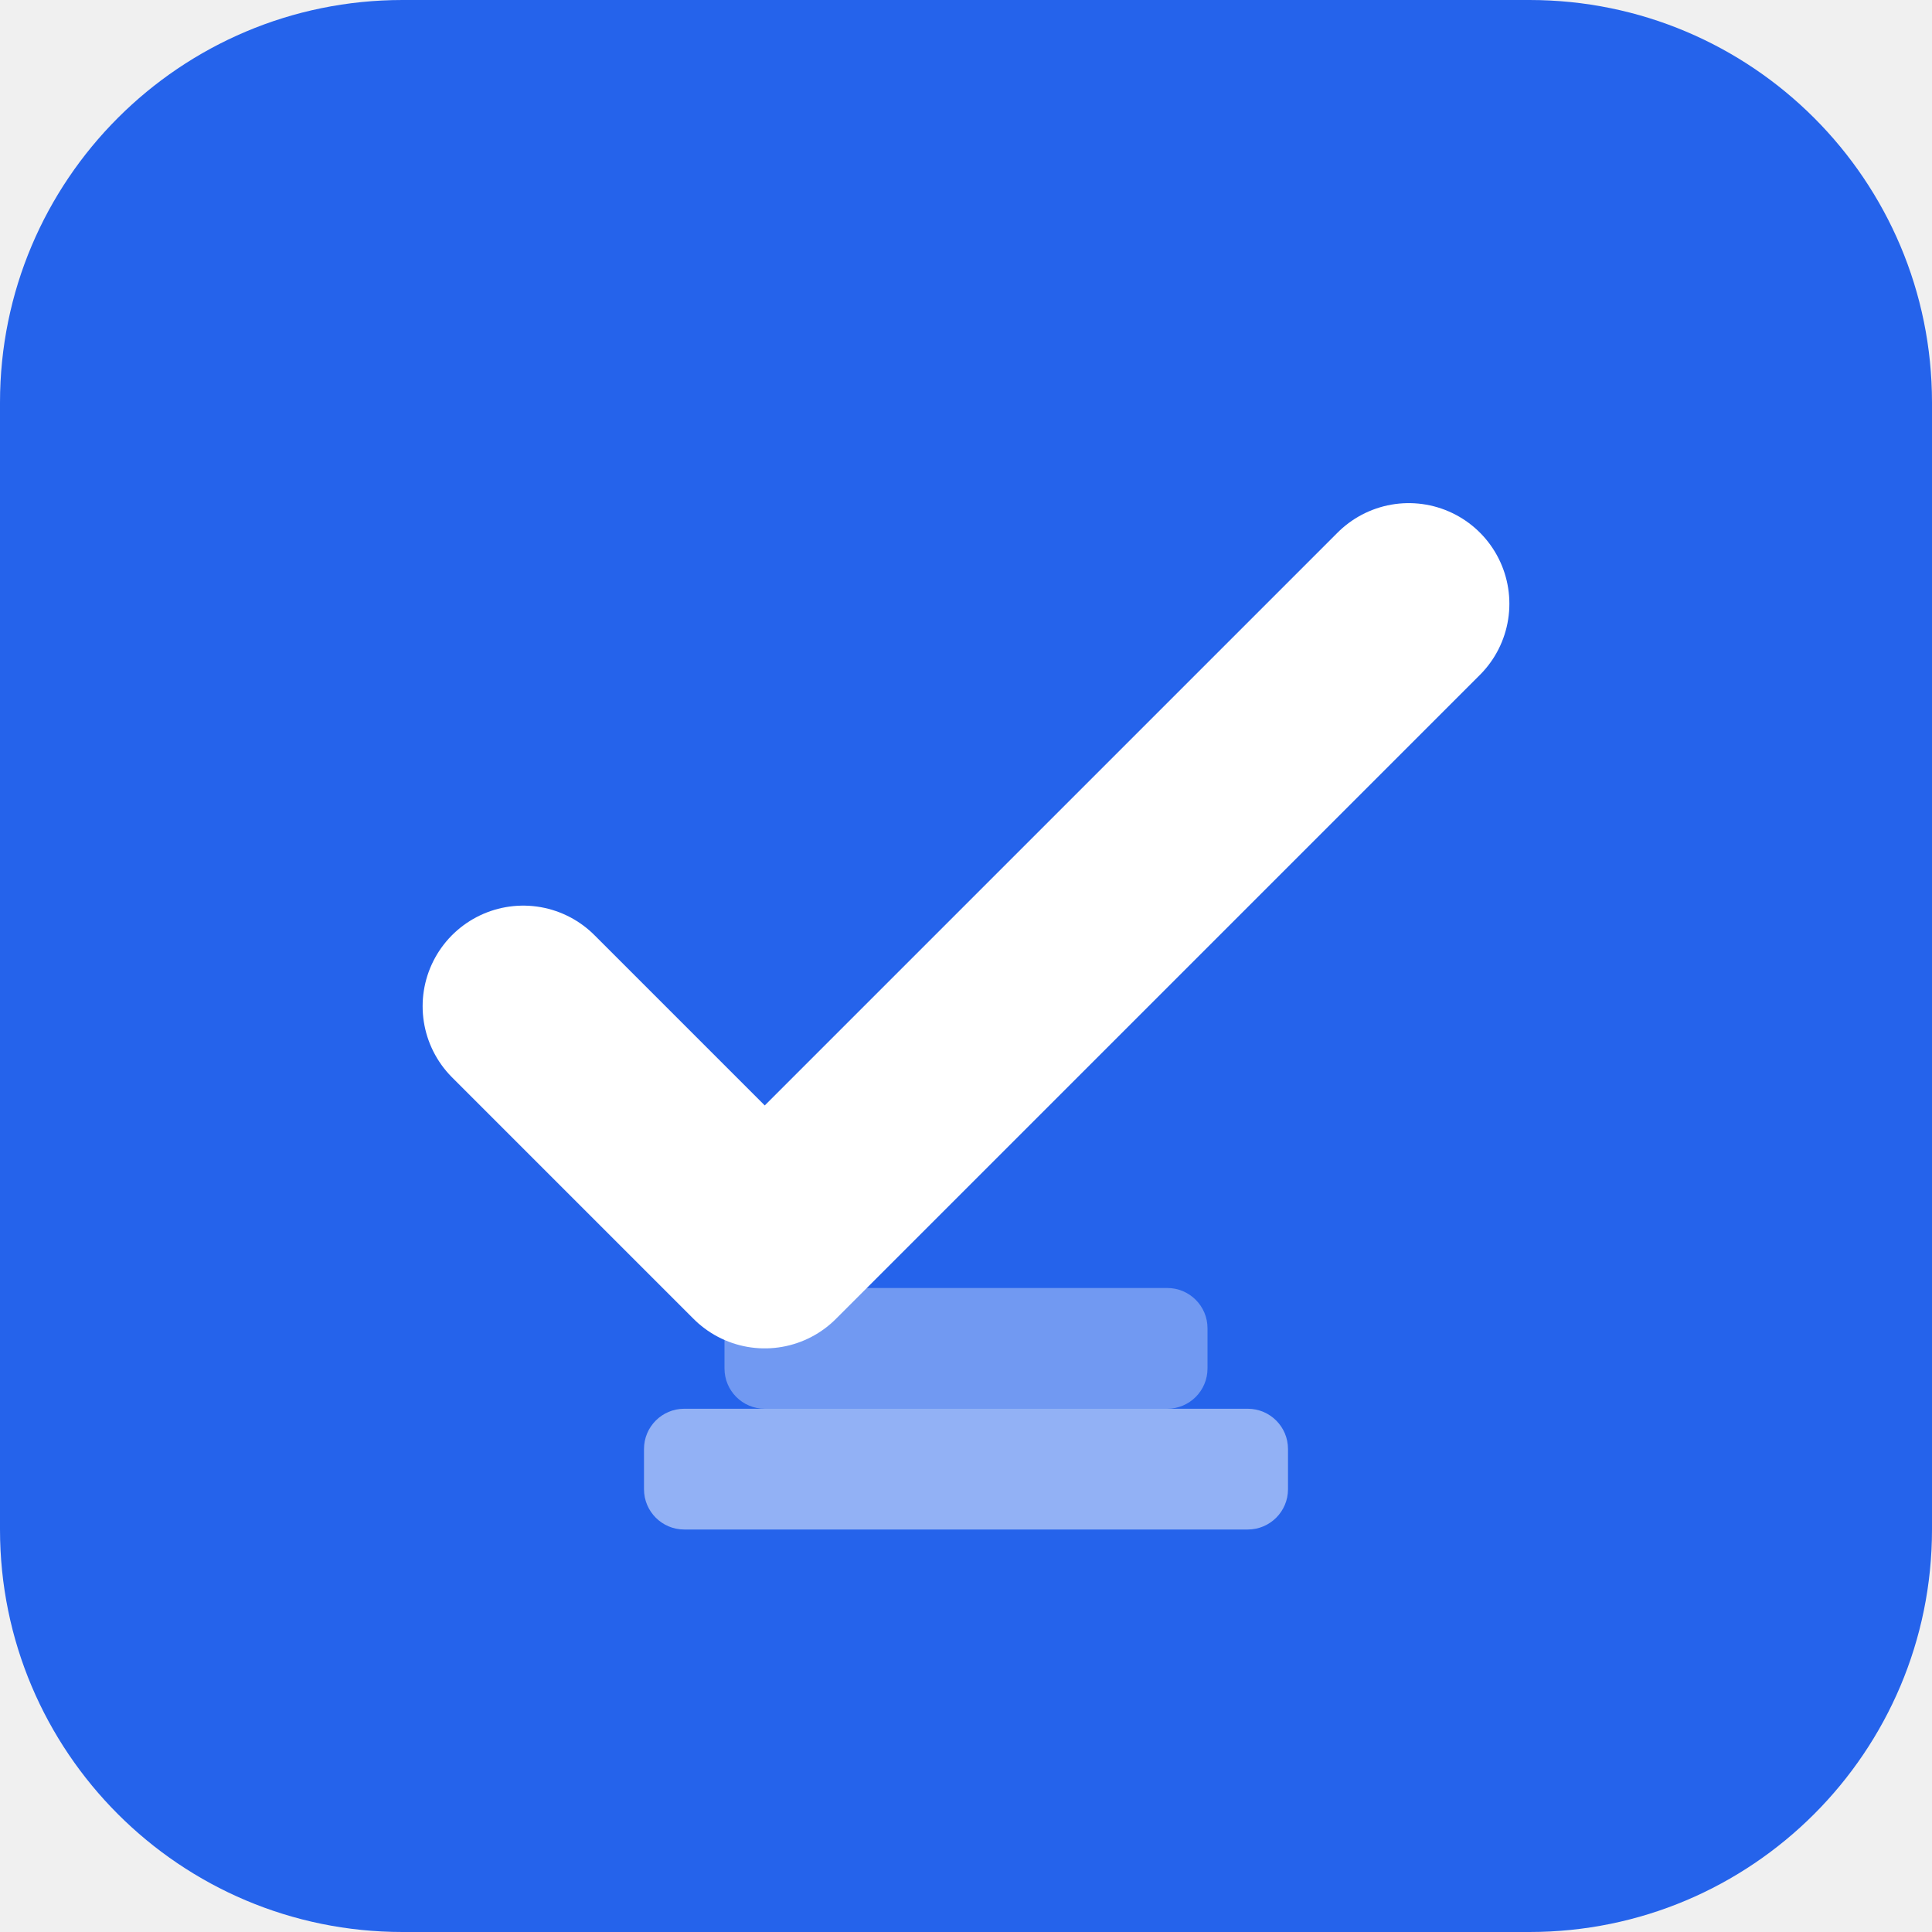
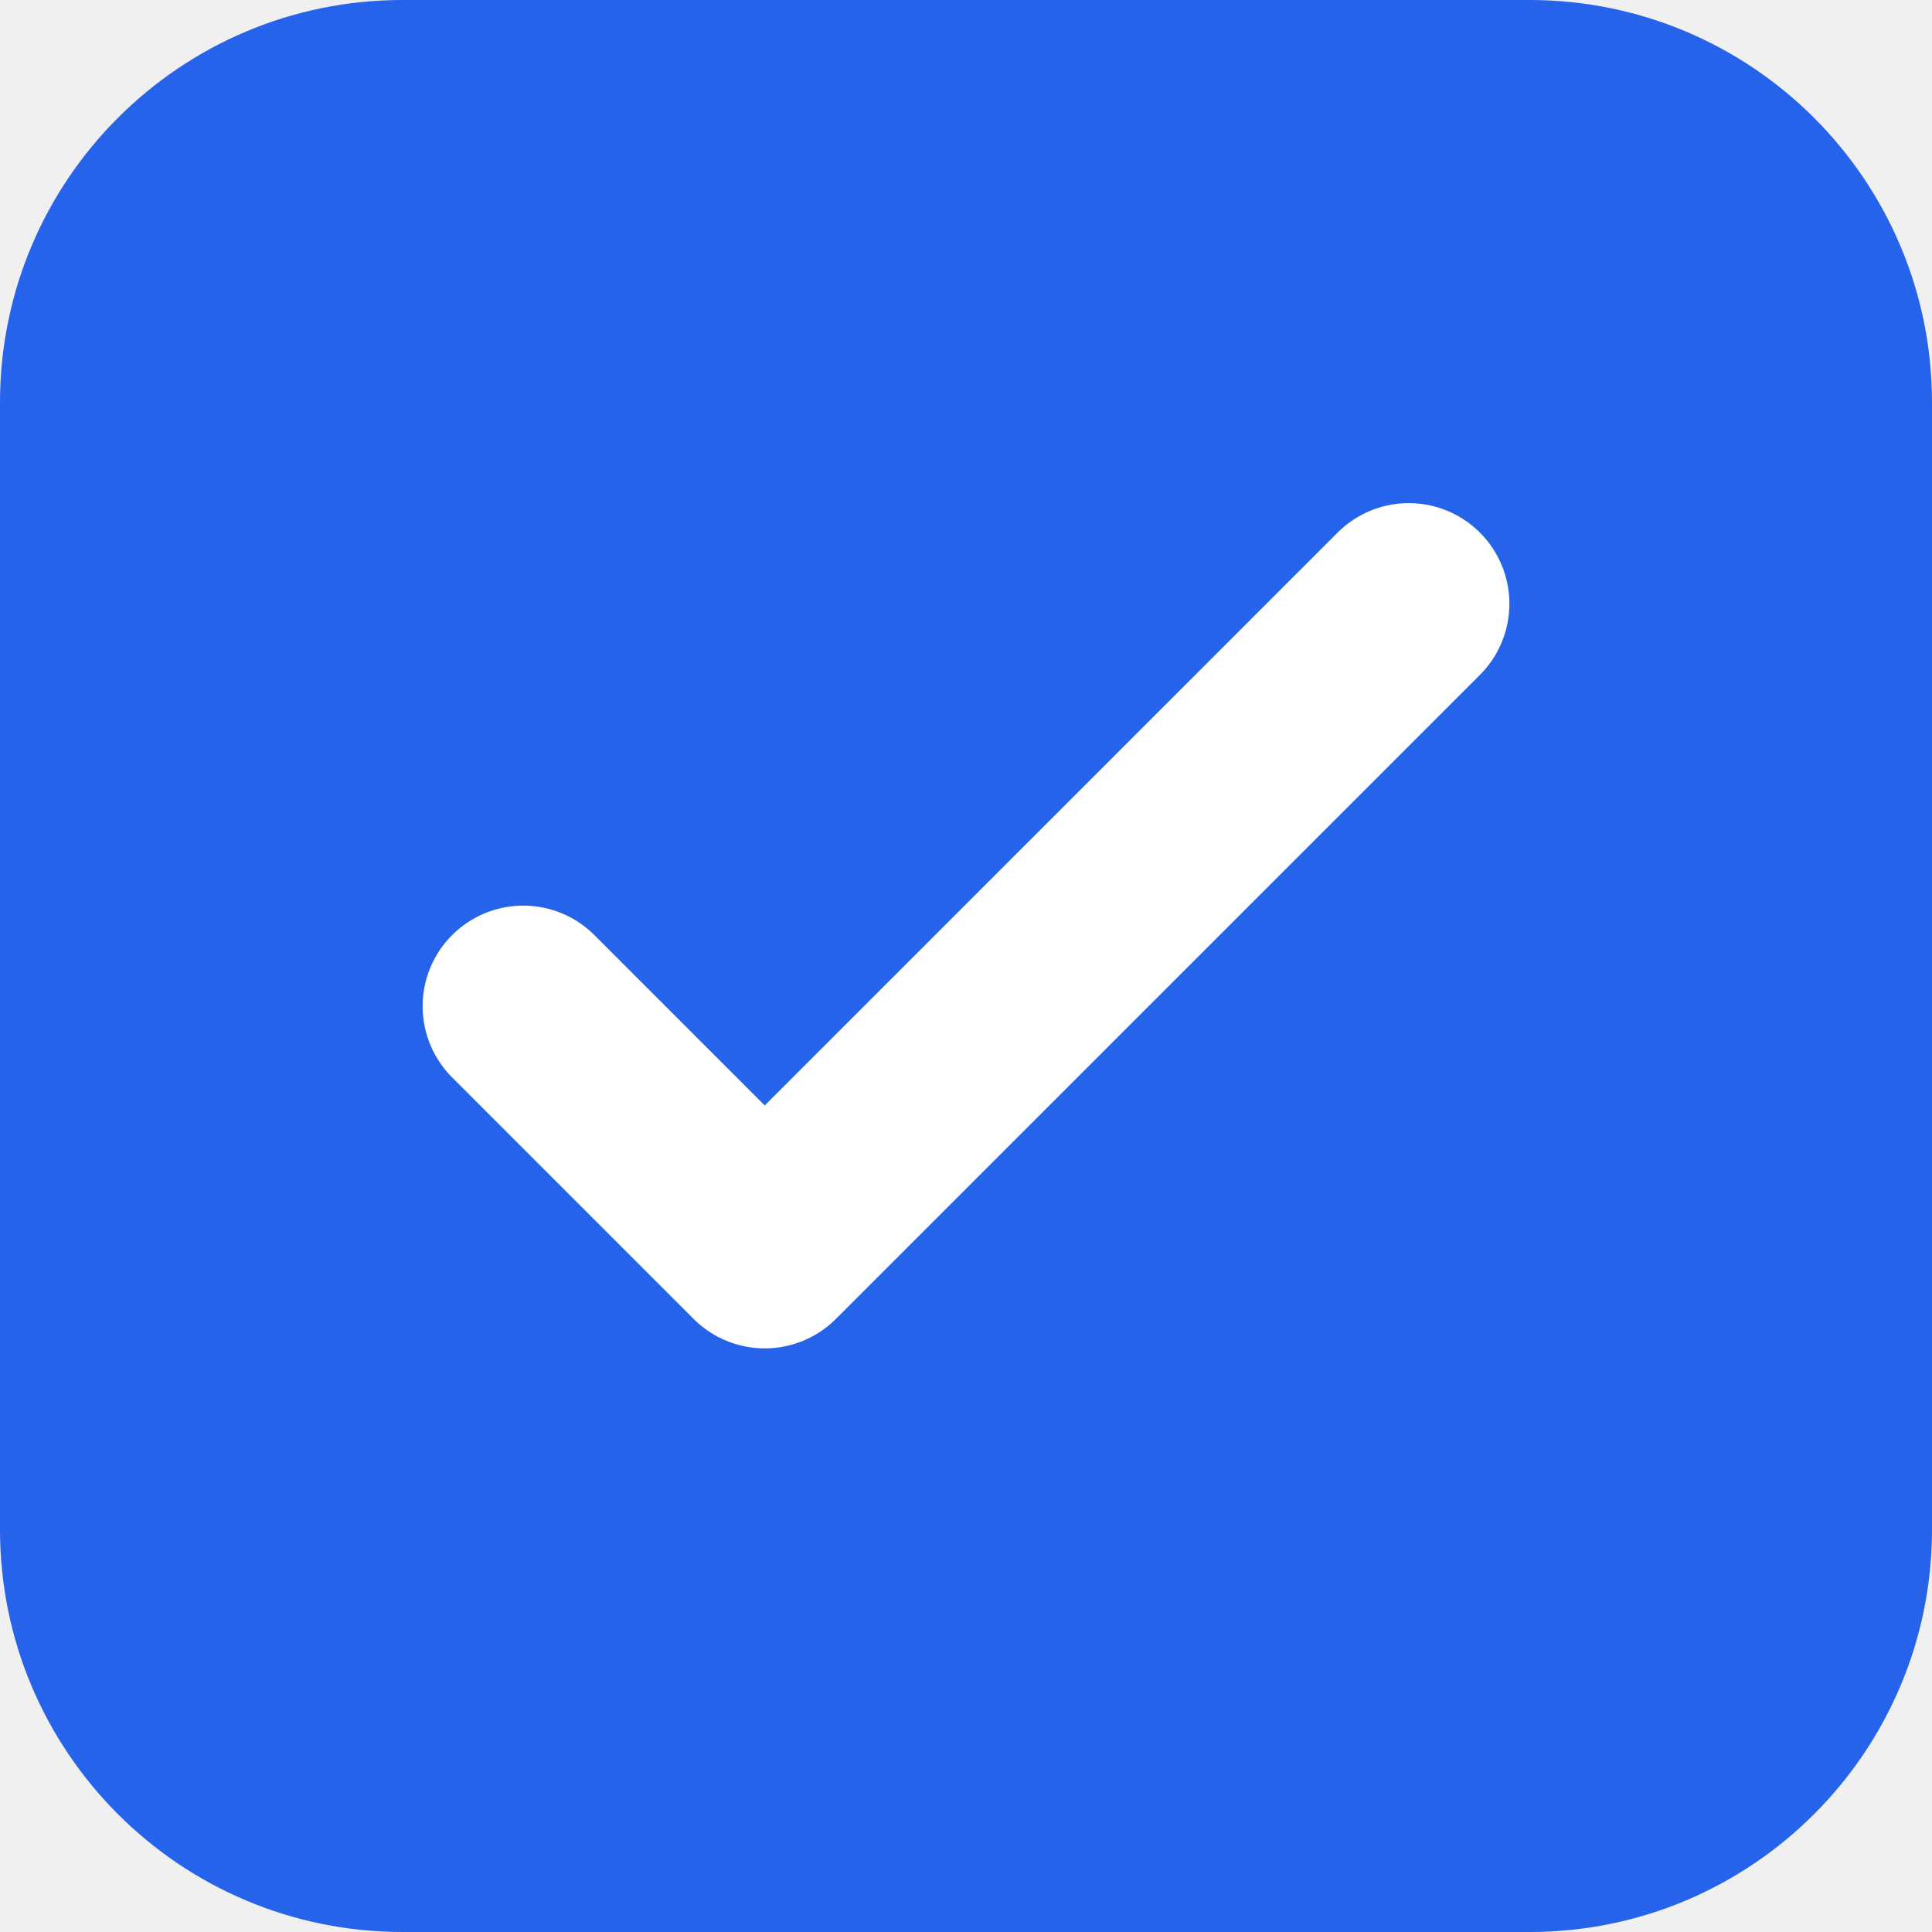
<svg xmlns="http://www.w3.org/2000/svg" viewBox="0 0 48 48" width="48" height="48">
  <rect width="48" height="48" rx="10" fill="#2563eb" />
  <path d="M13 25 l6 6 L35 15" stroke="#ffffff" stroke-width="5" stroke-linecap="round" stroke-linejoin="round" fill="none" />
-   <rect x="16" y="35" width="16" height="3" rx="1" fill="rgba(255,255,255,0.5)" />
-   <rect x="18" y="32" width="12" height="3" rx="1" fill="rgba(255,255,255,0.35)" />
</svg>
